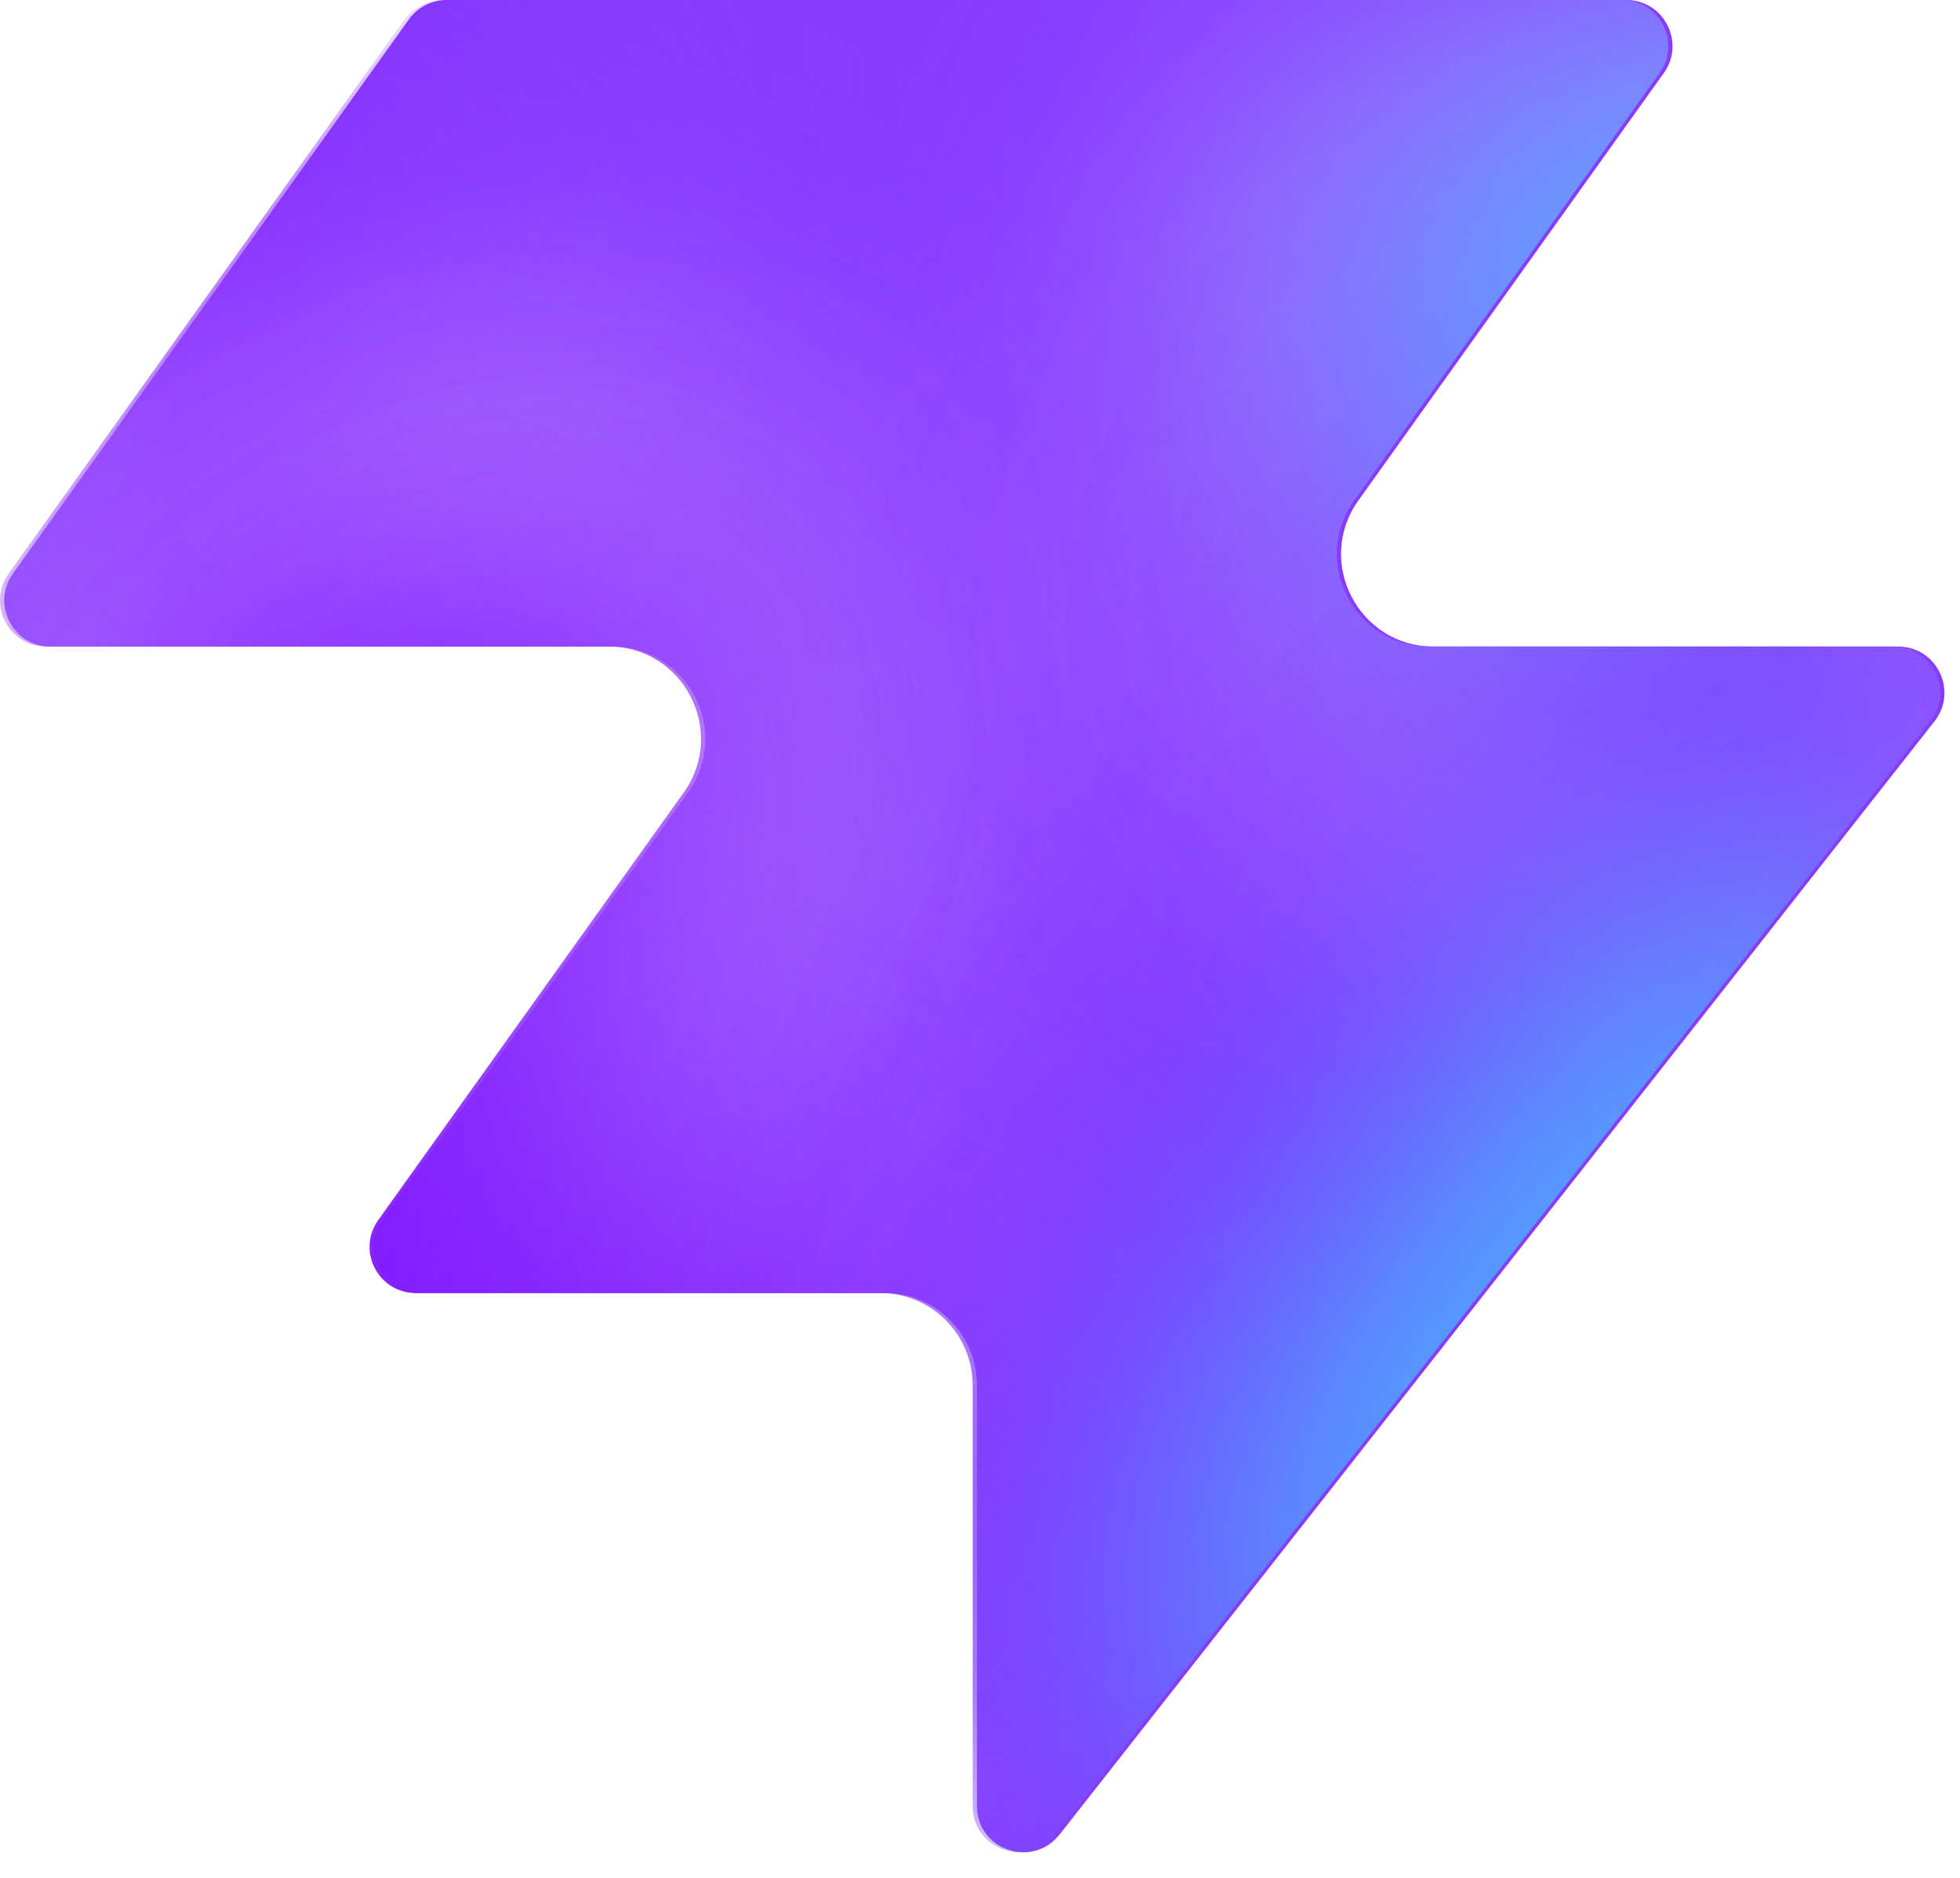
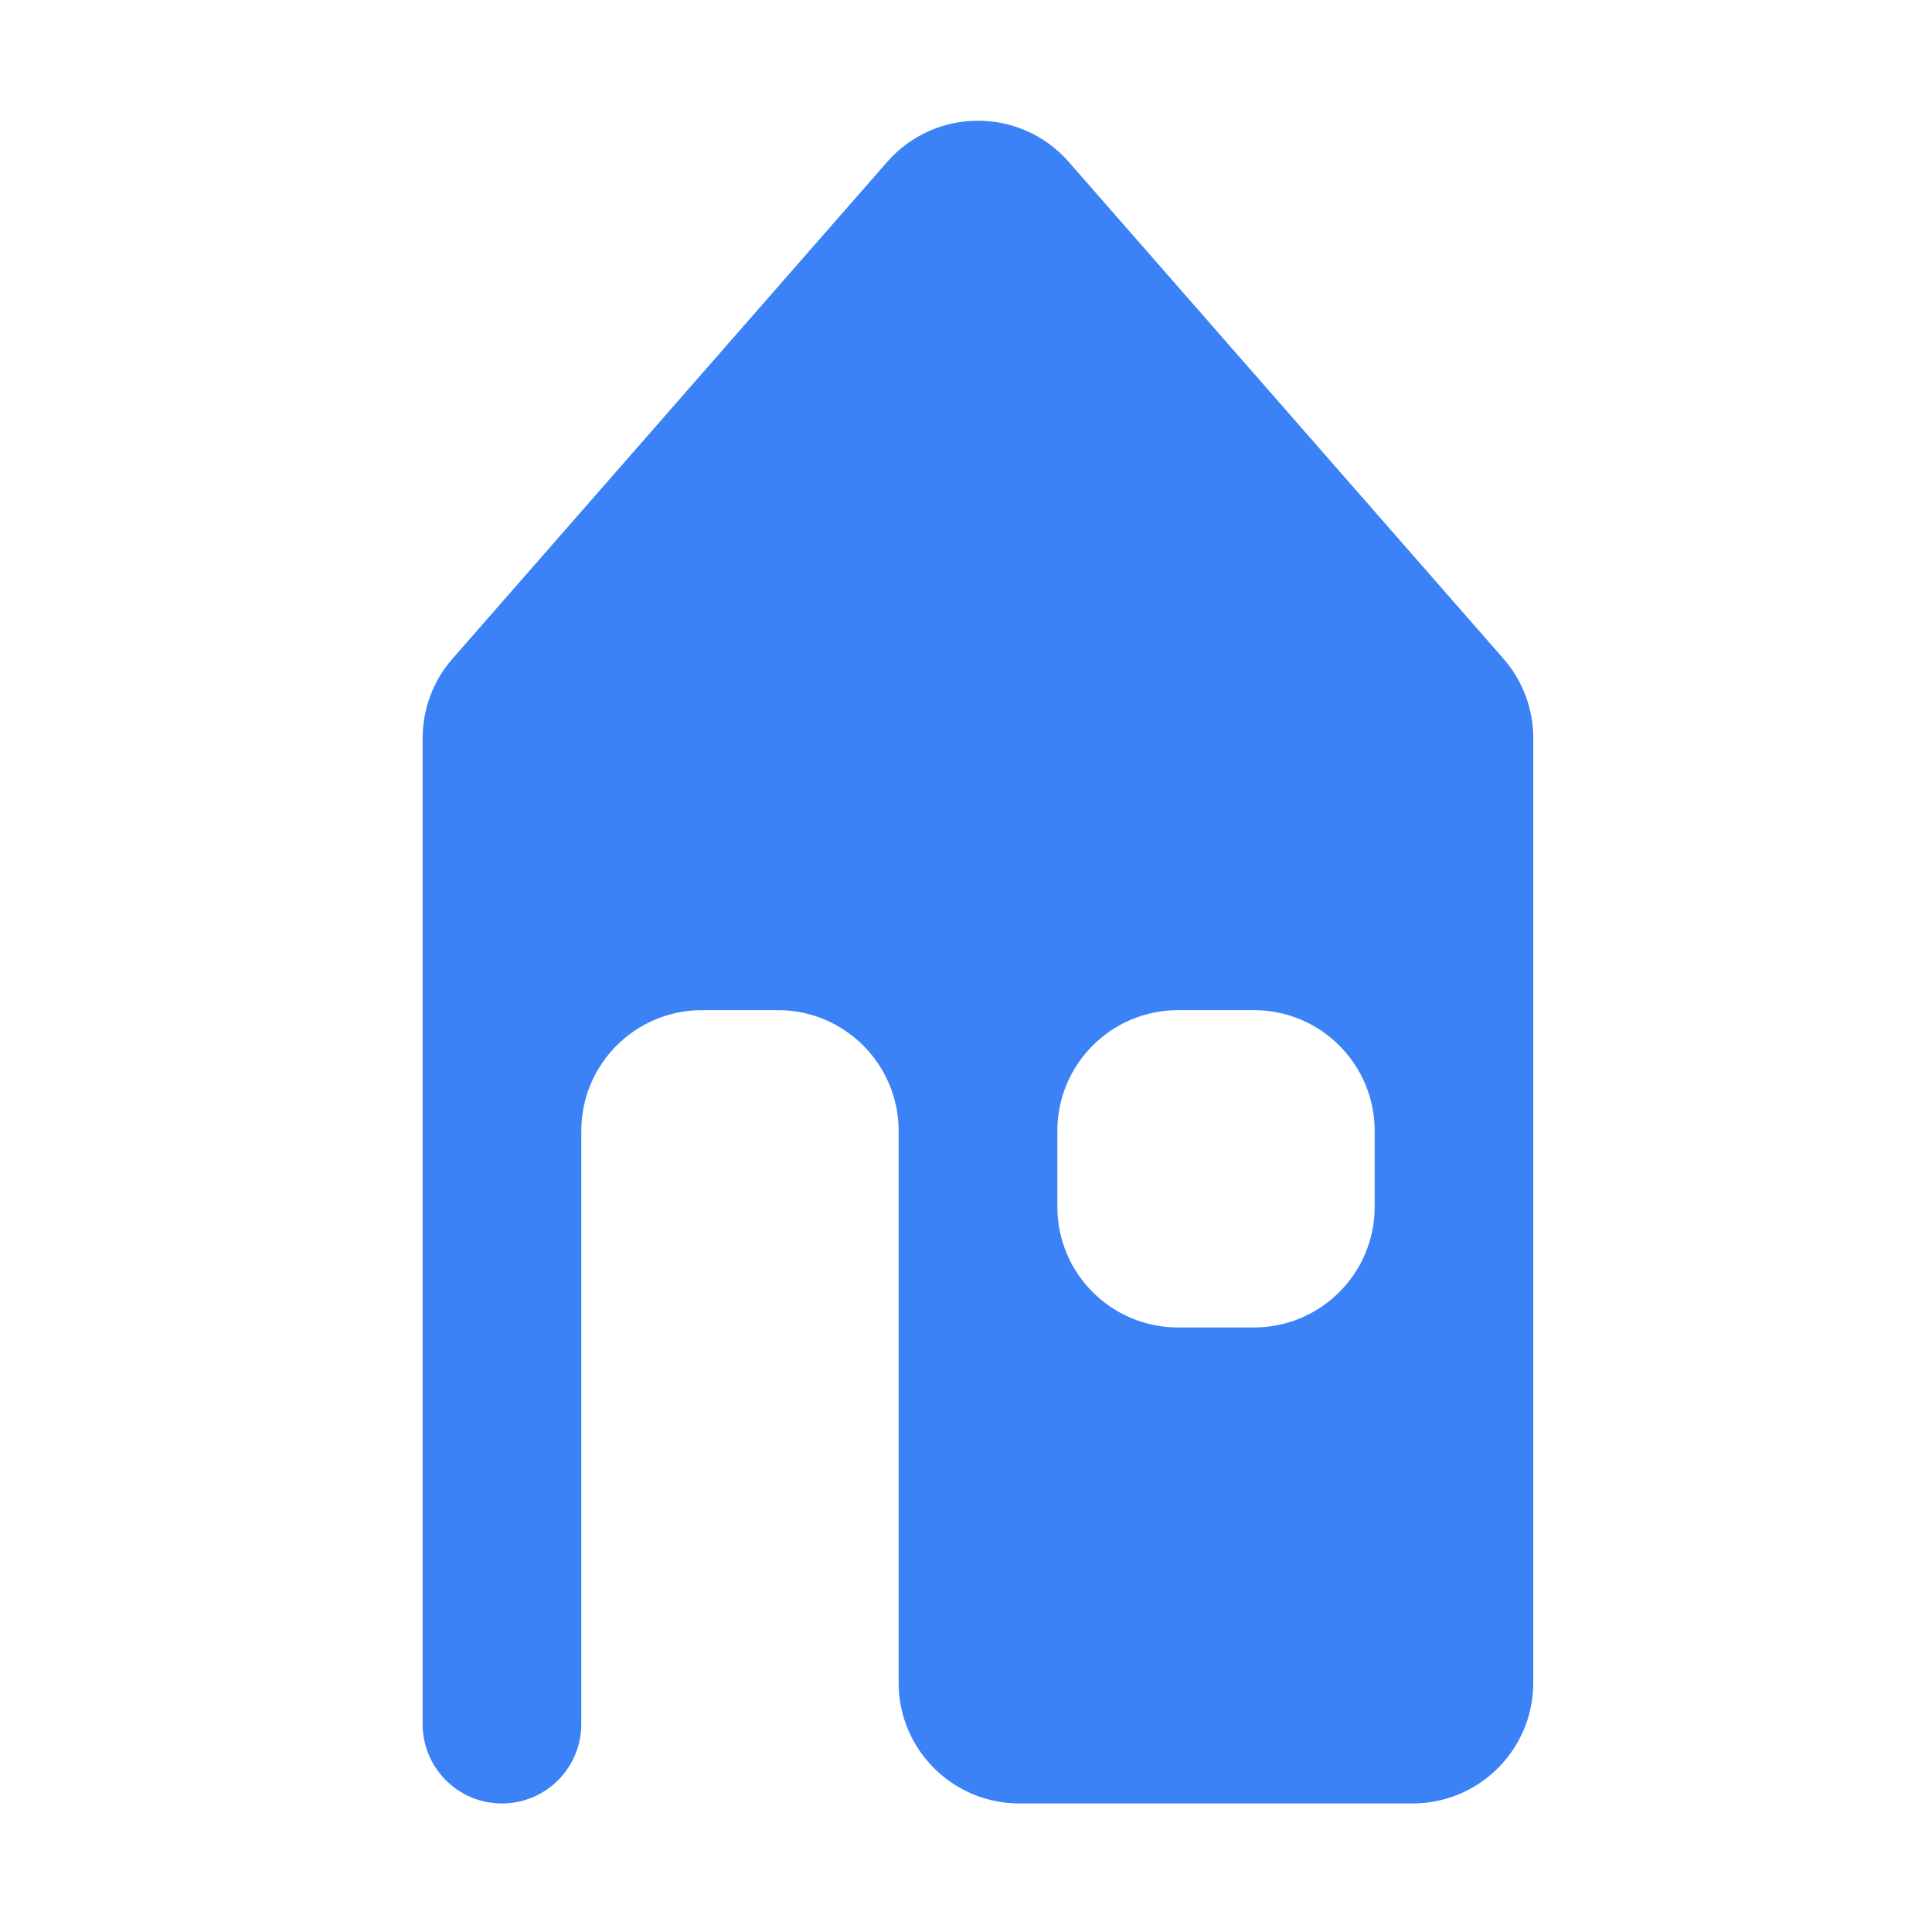
- <svg xmlns="http://www.w3.org/2000/svg" width="48" height="46" fill="none" viewBox="0 0 48 46">
-   <path fill="#863bff" d="M25.946 44.938c-.664.845-2.021.375-2.021-.698V33.937a2.26 2.26 0 0 0-2.262-2.262H10.287c-.92 0-1.456-1.04-.92-1.788l7.48-10.471c1.07-1.497 0-3.578-1.842-3.578H1.237c-.92 0-1.456-1.04-.92-1.788L10.013.474c.214-.297.556-.474.92-.474h28.894c.92 0 1.456 1.04.92 1.788l-7.48 10.471c-1.07 1.498 0 3.579 1.842 3.579h11.377c.943 0 1.473 1.088.89 1.83L25.947 44.94z" style="fill:#863bff;fill:color(display-p3 .525 .23 1);fill-opacity:1" />
-   <mask id="a" width="48" height="46" x="0" y="0" maskUnits="userSpaceOnUse" style="mask-type:alpha">
-     <path fill="#000" d="M25.842 44.938c-.664.844-2.021.375-2.021-.698V33.937a2.26 2.26 0 0 0-2.262-2.262H10.183c-.92 0-1.456-1.04-.92-1.788l7.48-10.471c1.07-1.498 0-3.579-1.842-3.579H1.133c-.92 0-1.456-1.04-.92-1.787L9.91.473c.214-.297.556-.474.92-.474h28.894c.92 0 1.456 1.04.92 1.788l-7.48 10.471c-1.07 1.498 0 3.578 1.842 3.578h11.377c.943 0 1.473 1.088.89 1.832L25.843 44.94z" style="fill:#000;fill-opacity:1" />
-   </mask>
-   <g mask="url(#a)">
-     <g filter="url(#b)">
-       <ellipse cx="5.508" cy="14.704" fill="#ede6ff" rx="5.508" ry="14.704" style="fill:#ede6ff;fill:color(display-p3 .927 .903 1);fill-opacity:1" transform="matrix(.00324 1 1 -.00324 -4.47 31.516)" />
-     </g>
-     <g filter="url(#c)">
-       <ellipse cx="10.399" cy="29.851" fill="#ede6ff" rx="10.399" ry="29.851" style="fill:#ede6ff;fill:color(display-p3 .927 .903 1);fill-opacity:1" transform="matrix(.00324 1 1 -.00324 -39.328 7.883)" />
-     </g>
-     <g filter="url(#d)">
-       <ellipse cx="5.508" cy="30.487" fill="#7e14ff" rx="5.508" ry="30.487" style="fill:#7e14ff;fill:color(display-p3 .492 .077 1);fill-opacity:1" transform="rotate(89.814 -25.913 -14.639)scale(1 -1)" />
-     </g>
-     <g filter="url(#e)">
-       <ellipse cx="5.508" cy="30.599" fill="#7e14ff" rx="5.508" ry="30.599" style="fill:#7e14ff;fill:color(display-p3 .492 .077 1);fill-opacity:1" transform="rotate(89.814 -32.644 -3.334)scale(1 -1)" />
-     </g>
-     <g filter="url(#f)">
-       <ellipse cx="5.508" cy="30.599" fill="#7e14ff" rx="5.508" ry="30.599" style="fill:#7e14ff;fill:color(display-p3 .492 .077 1);fill-opacity:1" transform="matrix(.00324 1 1 -.00324 -34.34 30.47)" />
-     </g>
-     <g filter="url(#g)">
-       <ellipse cx="14.072" cy="22.078" fill="#ede6ff" rx="14.072" ry="22.078" style="fill:#ede6ff;fill:color(display-p3 .927 .903 1);fill-opacity:1" transform="rotate(93.35 24.506 48.493)scale(-1 1)" />
-     </g>
-     <g filter="url(#h)">
-       <ellipse cx="3.47" cy="21.501" fill="#7e14ff" rx="3.47" ry="21.501" style="fill:#7e14ff;fill:color(display-p3 .492 .077 1);fill-opacity:1" transform="rotate(89.009 28.708 47.59)scale(-1 1)" />
-     </g>
-     <g filter="url(#i)">
-       <ellipse cx="3.47" cy="21.501" fill="#7e14ff" rx="3.47" ry="21.501" style="fill:#7e14ff;fill:color(display-p3 .492 .077 1);fill-opacity:1" transform="rotate(89.009 28.708 47.59)scale(-1 1)" />
-     </g>
-     <g filter="url(#j)">
-       <ellipse cx=".387" cy="8.972" fill="#7e14ff" rx="4.407" ry="29.108" style="fill:#7e14ff;fill:color(display-p3 .492 .077 1);fill-opacity:1" transform="rotate(39.51 .387 8.972)" />
-     </g>
-     <g filter="url(#k)">
-       <ellipse cx="47.523" cy="-6.092" fill="#7e14ff" rx="4.407" ry="29.108" style="fill:#7e14ff;fill:color(display-p3 .492 .077 1);fill-opacity:1" transform="rotate(37.892 47.523 -6.092)" />
-     </g>
-     <g filter="url(#l)">
-       <ellipse cx="41.412" cy="6.333" fill="#47bfff" rx="5.971" ry="9.665" style="fill:#47bfff;fill:color(display-p3 .28 .748 1);fill-opacity:1" transform="rotate(37.892 41.412 6.333)" />
-     </g>
-     <g filter="url(#m)">
-       <ellipse cx="-1.879" cy="38.332" fill="#7e14ff" rx="4.407" ry="29.108" style="fill:#7e14ff;fill:color(display-p3 .492 .077 1);fill-opacity:1" transform="rotate(37.892 -1.88 38.332)" />
-     </g>
-     <g filter="url(#n)">
-       <ellipse cx="-1.879" cy="38.332" fill="#7e14ff" rx="4.407" ry="29.108" style="fill:#7e14ff;fill:color(display-p3 .492 .077 1);fill-opacity:1" transform="rotate(37.892 -1.88 38.332)" />
-     </g>
-     <g filter="url(#o)">
-       <ellipse cx="35.651" cy="29.907" fill="#7e14ff" rx="4.407" ry="29.108" style="fill:#7e14ff;fill:color(display-p3 .492 .077 1);fill-opacity:1" transform="rotate(37.892 35.651 29.907)" />
-     </g>
-     <g filter="url(#p)">
-       <ellipse cx="38.418" cy="32.4" fill="#47bfff" rx="5.971" ry="15.297" style="fill:#47bfff;fill:color(display-p3 .28 .748 1);fill-opacity:1" transform="rotate(37.892 38.418 32.4)" />
-     </g>
-   </g>
-   <defs>
-     <filter id="b" width="60.045" height="41.654" x="-19.77" y="16.149" color-interpolation-filters="sRGB" filterUnits="userSpaceOnUse">
-       <feFlood flood-opacity="0" result="BackgroundImageFix" />
-       <feBlend in="SourceGraphic" in2="BackgroundImageFix" result="shape" />
-       <feGaussianBlur result="effect1_foregroundBlur_2002_17158" stdDeviation="7.659" />
-     </filter>
-     <filter id="c" width="90.34" height="51.437" x="-54.613" y="-7.533" color-interpolation-filters="sRGB" filterUnits="userSpaceOnUse">
-       <feFlood flood-opacity="0" result="BackgroundImageFix" />
-       <feBlend in="SourceGraphic" in2="BackgroundImageFix" result="shape" />
-       <feGaussianBlur result="effect1_foregroundBlur_2002_17158" stdDeviation="7.659" />
-     </filter>
-     <filter id="d" width="79.355" height="29.4" x="-49.64" y="2.03" color-interpolation-filters="sRGB" filterUnits="userSpaceOnUse">
-       <feFlood flood-opacity="0" result="BackgroundImageFix" />
-       <feBlend in="SourceGraphic" in2="BackgroundImageFix" result="shape" />
-       <feGaussianBlur result="effect1_foregroundBlur_2002_17158" stdDeviation="4.596" />
-     </filter>
-     <filter id="e" width="79.579" height="29.4" x="-45.045" y="20.029" color-interpolation-filters="sRGB" filterUnits="userSpaceOnUse">
-       <feFlood flood-opacity="0" result="BackgroundImageFix" />
-       <feBlend in="SourceGraphic" in2="BackgroundImageFix" result="shape" />
-       <feGaussianBlur result="effect1_foregroundBlur_2002_17158" stdDeviation="4.596" />
-     </filter>
-     <filter id="f" width="79.579" height="29.4" x="-43.513" y="21.178" color-interpolation-filters="sRGB" filterUnits="userSpaceOnUse">
-       <feFlood flood-opacity="0" result="BackgroundImageFix" />
-       <feBlend in="SourceGraphic" in2="BackgroundImageFix" result="shape" />
-       <feGaussianBlur result="effect1_foregroundBlur_2002_17158" stdDeviation="4.596" />
-     </filter>
-     <filter id="g" width="74.749" height="58.852" x="15.756" y="-17.901" color-interpolation-filters="sRGB" filterUnits="userSpaceOnUse">
-       <feFlood flood-opacity="0" result="BackgroundImageFix" />
-       <feBlend in="SourceGraphic" in2="BackgroundImageFix" result="shape" />
-       <feGaussianBlur result="effect1_foregroundBlur_2002_17158" stdDeviation="7.659" />
-     </filter>
-     <filter id="h" width="61.377" height="25.362" x="23.548" y="2.284" color-interpolation-filters="sRGB" filterUnits="userSpaceOnUse">
-       <feFlood flood-opacity="0" result="BackgroundImageFix" />
-       <feBlend in="SourceGraphic" in2="BackgroundImageFix" result="shape" />
-       <feGaussianBlur result="effect1_foregroundBlur_2002_17158" stdDeviation="4.596" />
-     </filter>
-     <filter id="i" width="61.377" height="25.362" x="23.548" y="2.284" color-interpolation-filters="sRGB" filterUnits="userSpaceOnUse">
-       <feFlood flood-opacity="0" result="BackgroundImageFix" />
-       <feBlend in="SourceGraphic" in2="BackgroundImageFix" result="shape" />
-       <feGaussianBlur result="effect1_foregroundBlur_2002_17158" stdDeviation="4.596" />
-     </filter>
-     <filter id="j" width="56.045" height="63.649" x="-27.636" y="-22.853" color-interpolation-filters="sRGB" filterUnits="userSpaceOnUse">
-       <feFlood flood-opacity="0" result="BackgroundImageFix" />
-       <feBlend in="SourceGraphic" in2="BackgroundImageFix" result="shape" />
-       <feGaussianBlur result="effect1_foregroundBlur_2002_17158" stdDeviation="4.596" />
-     </filter>
-     <filter id="k" width="54.814" height="64.646" x="20.116" y="-38.415" color-interpolation-filters="sRGB" filterUnits="userSpaceOnUse">
-       <feFlood flood-opacity="0" result="BackgroundImageFix" />
-       <feBlend in="SourceGraphic" in2="BackgroundImageFix" result="shape" />
-       <feGaussianBlur result="effect1_foregroundBlur_2002_17158" stdDeviation="4.596" />
-     </filter>
-     <filter id="l" width="33.541" height="35.313" x="24.641" y="-11.323" color-interpolation-filters="sRGB" filterUnits="userSpaceOnUse">
-       <feFlood flood-opacity="0" result="BackgroundImageFix" />
-       <feBlend in="SourceGraphic" in2="BackgroundImageFix" result="shape" />
-       <feGaussianBlur result="effect1_foregroundBlur_2002_17158" stdDeviation="4.596" />
-     </filter>
-     <filter id="m" width="54.814" height="64.646" x="-29.286" y="6.009" color-interpolation-filters="sRGB" filterUnits="userSpaceOnUse">
-       <feFlood flood-opacity="0" result="BackgroundImageFix" />
-       <feBlend in="SourceGraphic" in2="BackgroundImageFix" result="shape" />
-       <feGaussianBlur result="effect1_foregroundBlur_2002_17158" stdDeviation="4.596" />
-     </filter>
-     <filter id="n" width="54.814" height="64.646" x="-29.286" y="6.009" color-interpolation-filters="sRGB" filterUnits="userSpaceOnUse">
-       <feFlood flood-opacity="0" result="BackgroundImageFix" />
-       <feBlend in="SourceGraphic" in2="BackgroundImageFix" result="shape" />
-       <feGaussianBlur result="effect1_foregroundBlur_2002_17158" stdDeviation="4.596" />
-     </filter>
-     <filter id="o" width="54.814" height="64.646" x="8.244" y="-2.416" color-interpolation-filters="sRGB" filterUnits="userSpaceOnUse">
-       <feFlood flood-opacity="0" result="BackgroundImageFix" />
-       <feBlend in="SourceGraphic" in2="BackgroundImageFix" result="shape" />
-       <feGaussianBlur result="effect1_foregroundBlur_2002_17158" stdDeviation="4.596" />
-     </filter>
-     <filter id="p" width="39.409" height="43.623" x="18.713" y="10.588" color-interpolation-filters="sRGB" filterUnits="userSpaceOnUse">
-       <feFlood flood-opacity="0" result="BackgroundImageFix" />
-       <feBlend in="SourceGraphic" in2="BackgroundImageFix" result="shape" />
-       <feGaussianBlur result="effect1_foregroundBlur_2002_17158" stdDeviation="4.596" />
-     </filter>
-   </defs>
+ <svg xmlns="http://www.w3.org/2000/svg" width="32" height="32" viewBox="0 0 32 32" fill="none">
+   <path d="M24.902 10.91C25.221 11.274 25.396 11.742 25.396 12.227V27.871C25.396 28.976 24.501 29.871 23.396 29.871H16.884C15.779 29.871 14.884 28.976 14.884 27.871V18.731C14.884 17.627 13.988 16.731 12.884 16.731H11.628C10.523 16.731 9.628 17.627 9.628 18.731V28.557C9.628 29.283 9.04 29.871 8.314 29.871C7.588 29.871 7 29.283 7 28.557V12.227C7 11.742 7.176 11.274 7.495 10.91L14.693 2.683C15.49 1.772 16.907 1.772 17.703 2.683L24.902 10.91ZM17.513 19.987C17.513 21.092 18.408 21.987 19.513 21.987H20.769C21.873 21.987 22.769 21.092 22.769 19.987V18.731C22.769 17.627 21.873 16.731 20.769 16.731H19.513C18.408 16.731 17.513 17.627 17.513 18.731V19.987Z" fill="#3B82F6" />
</svg>
